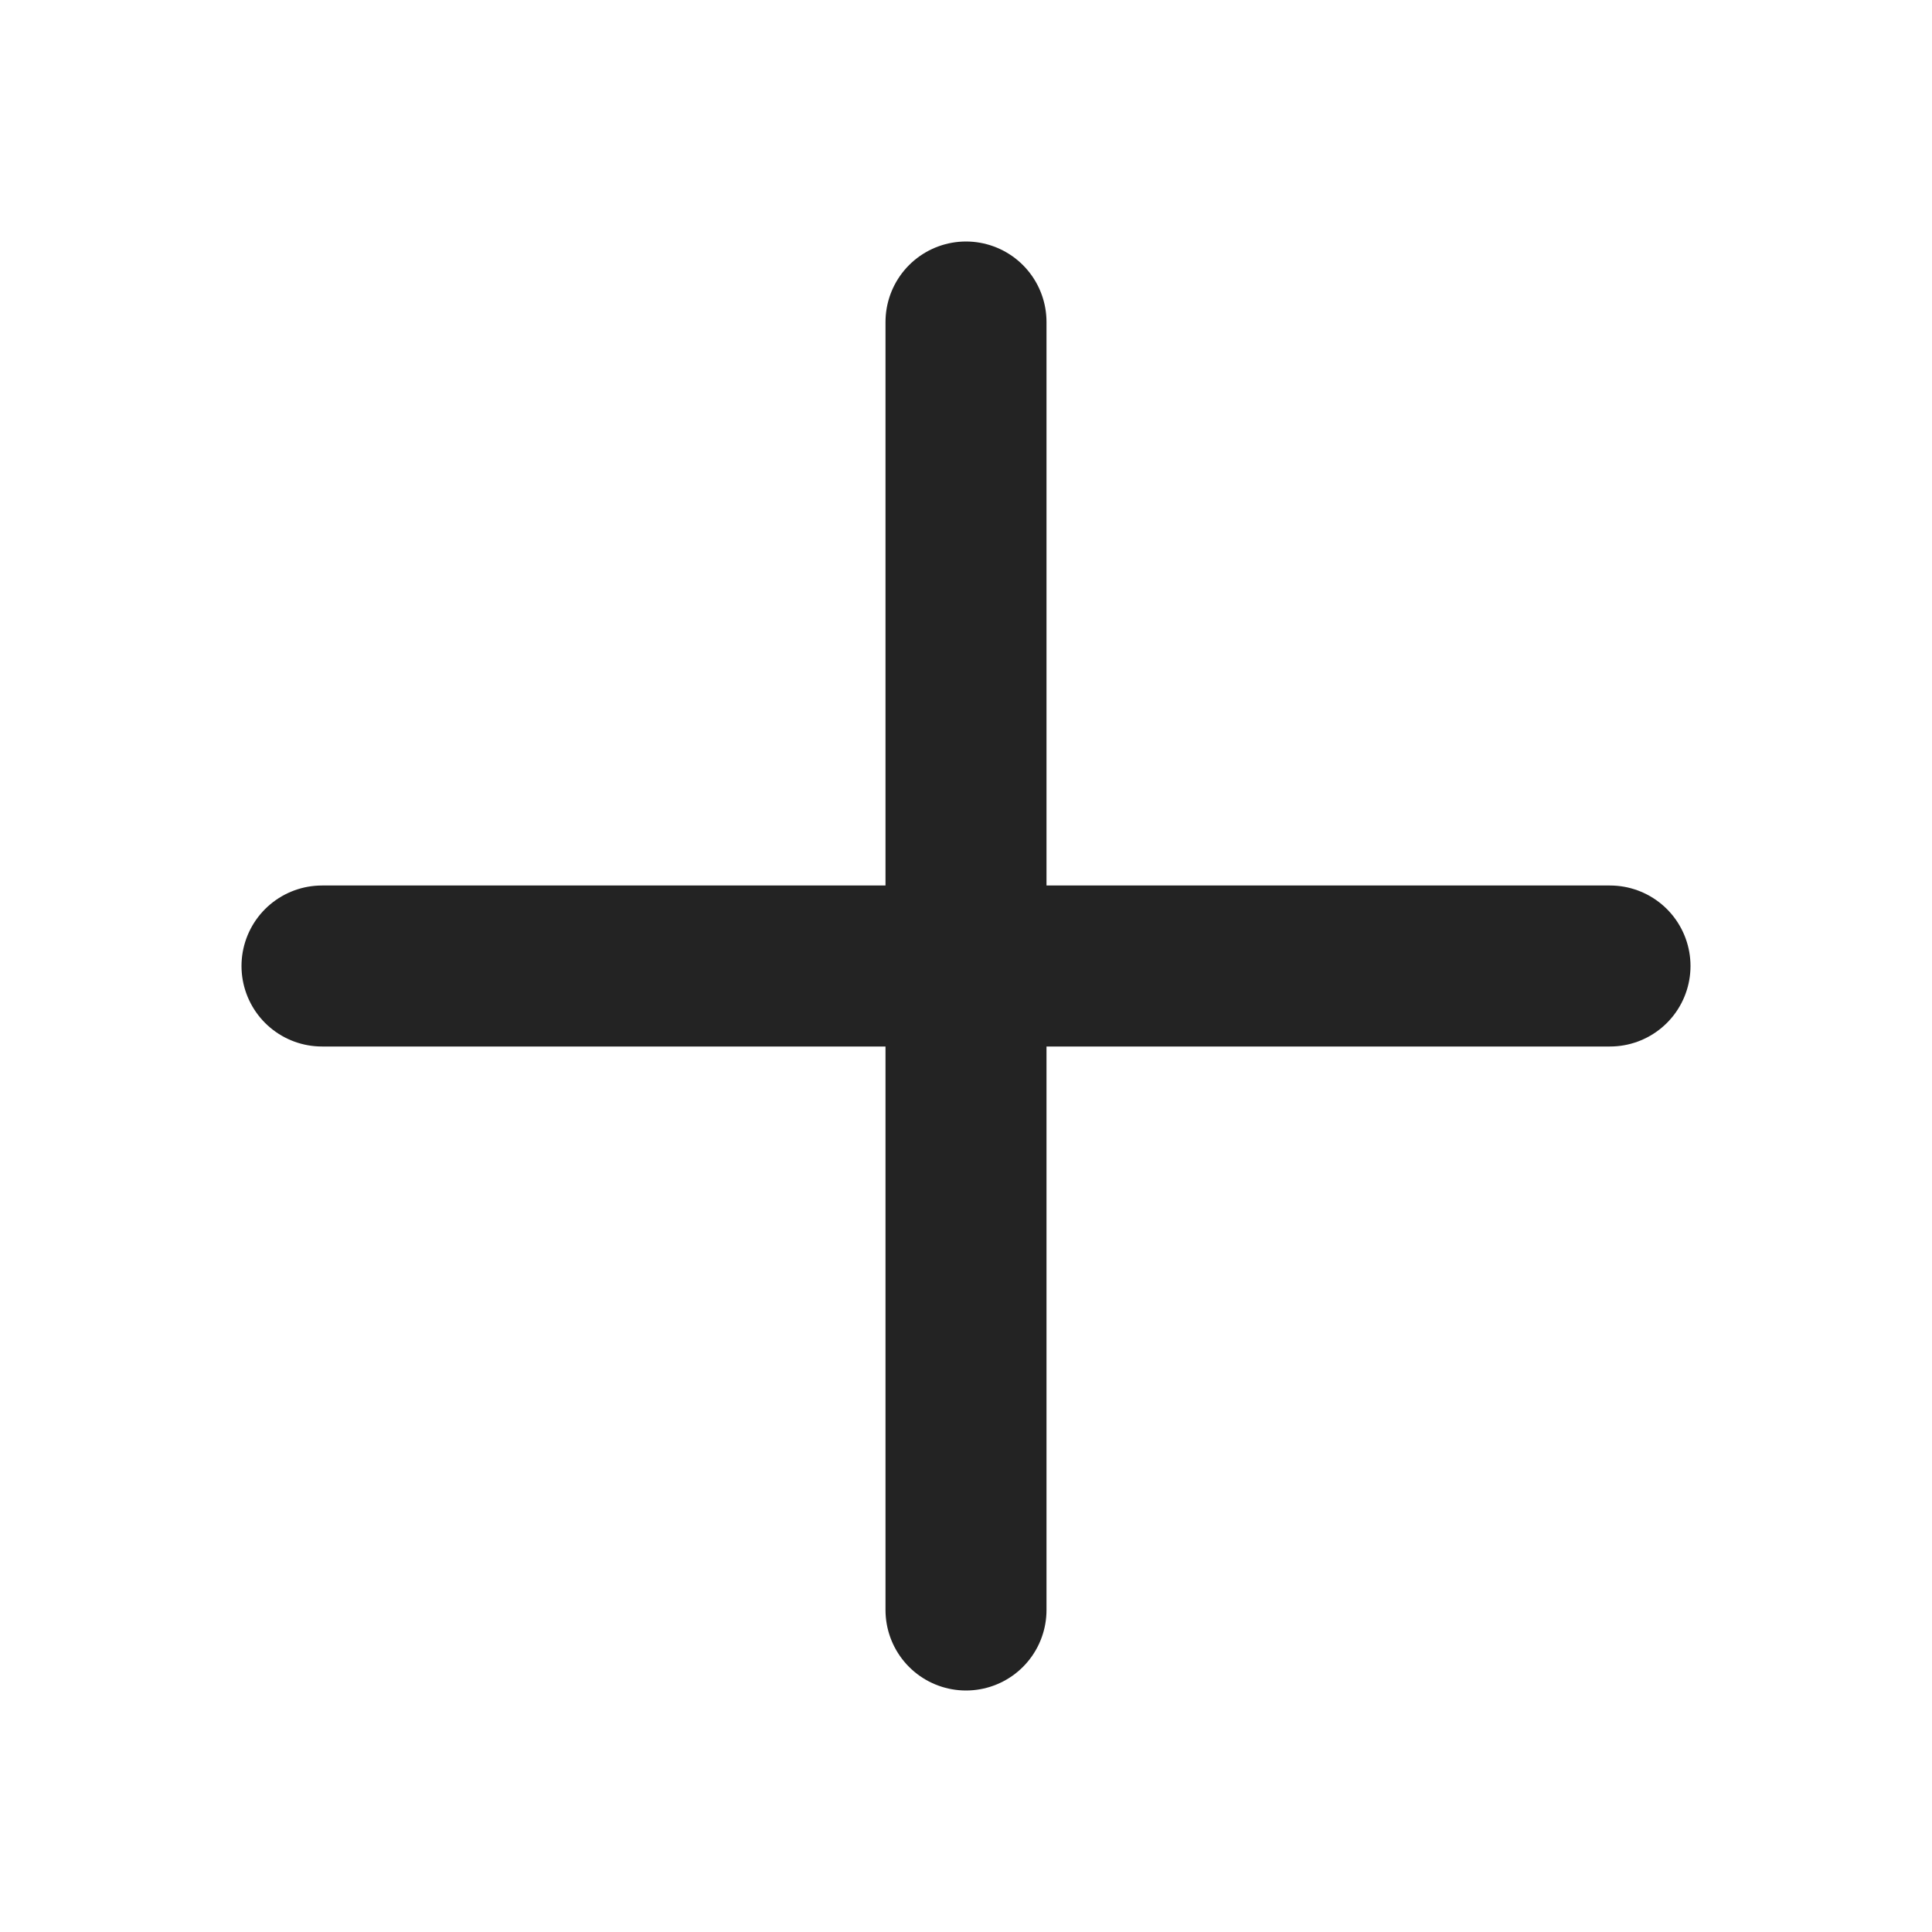
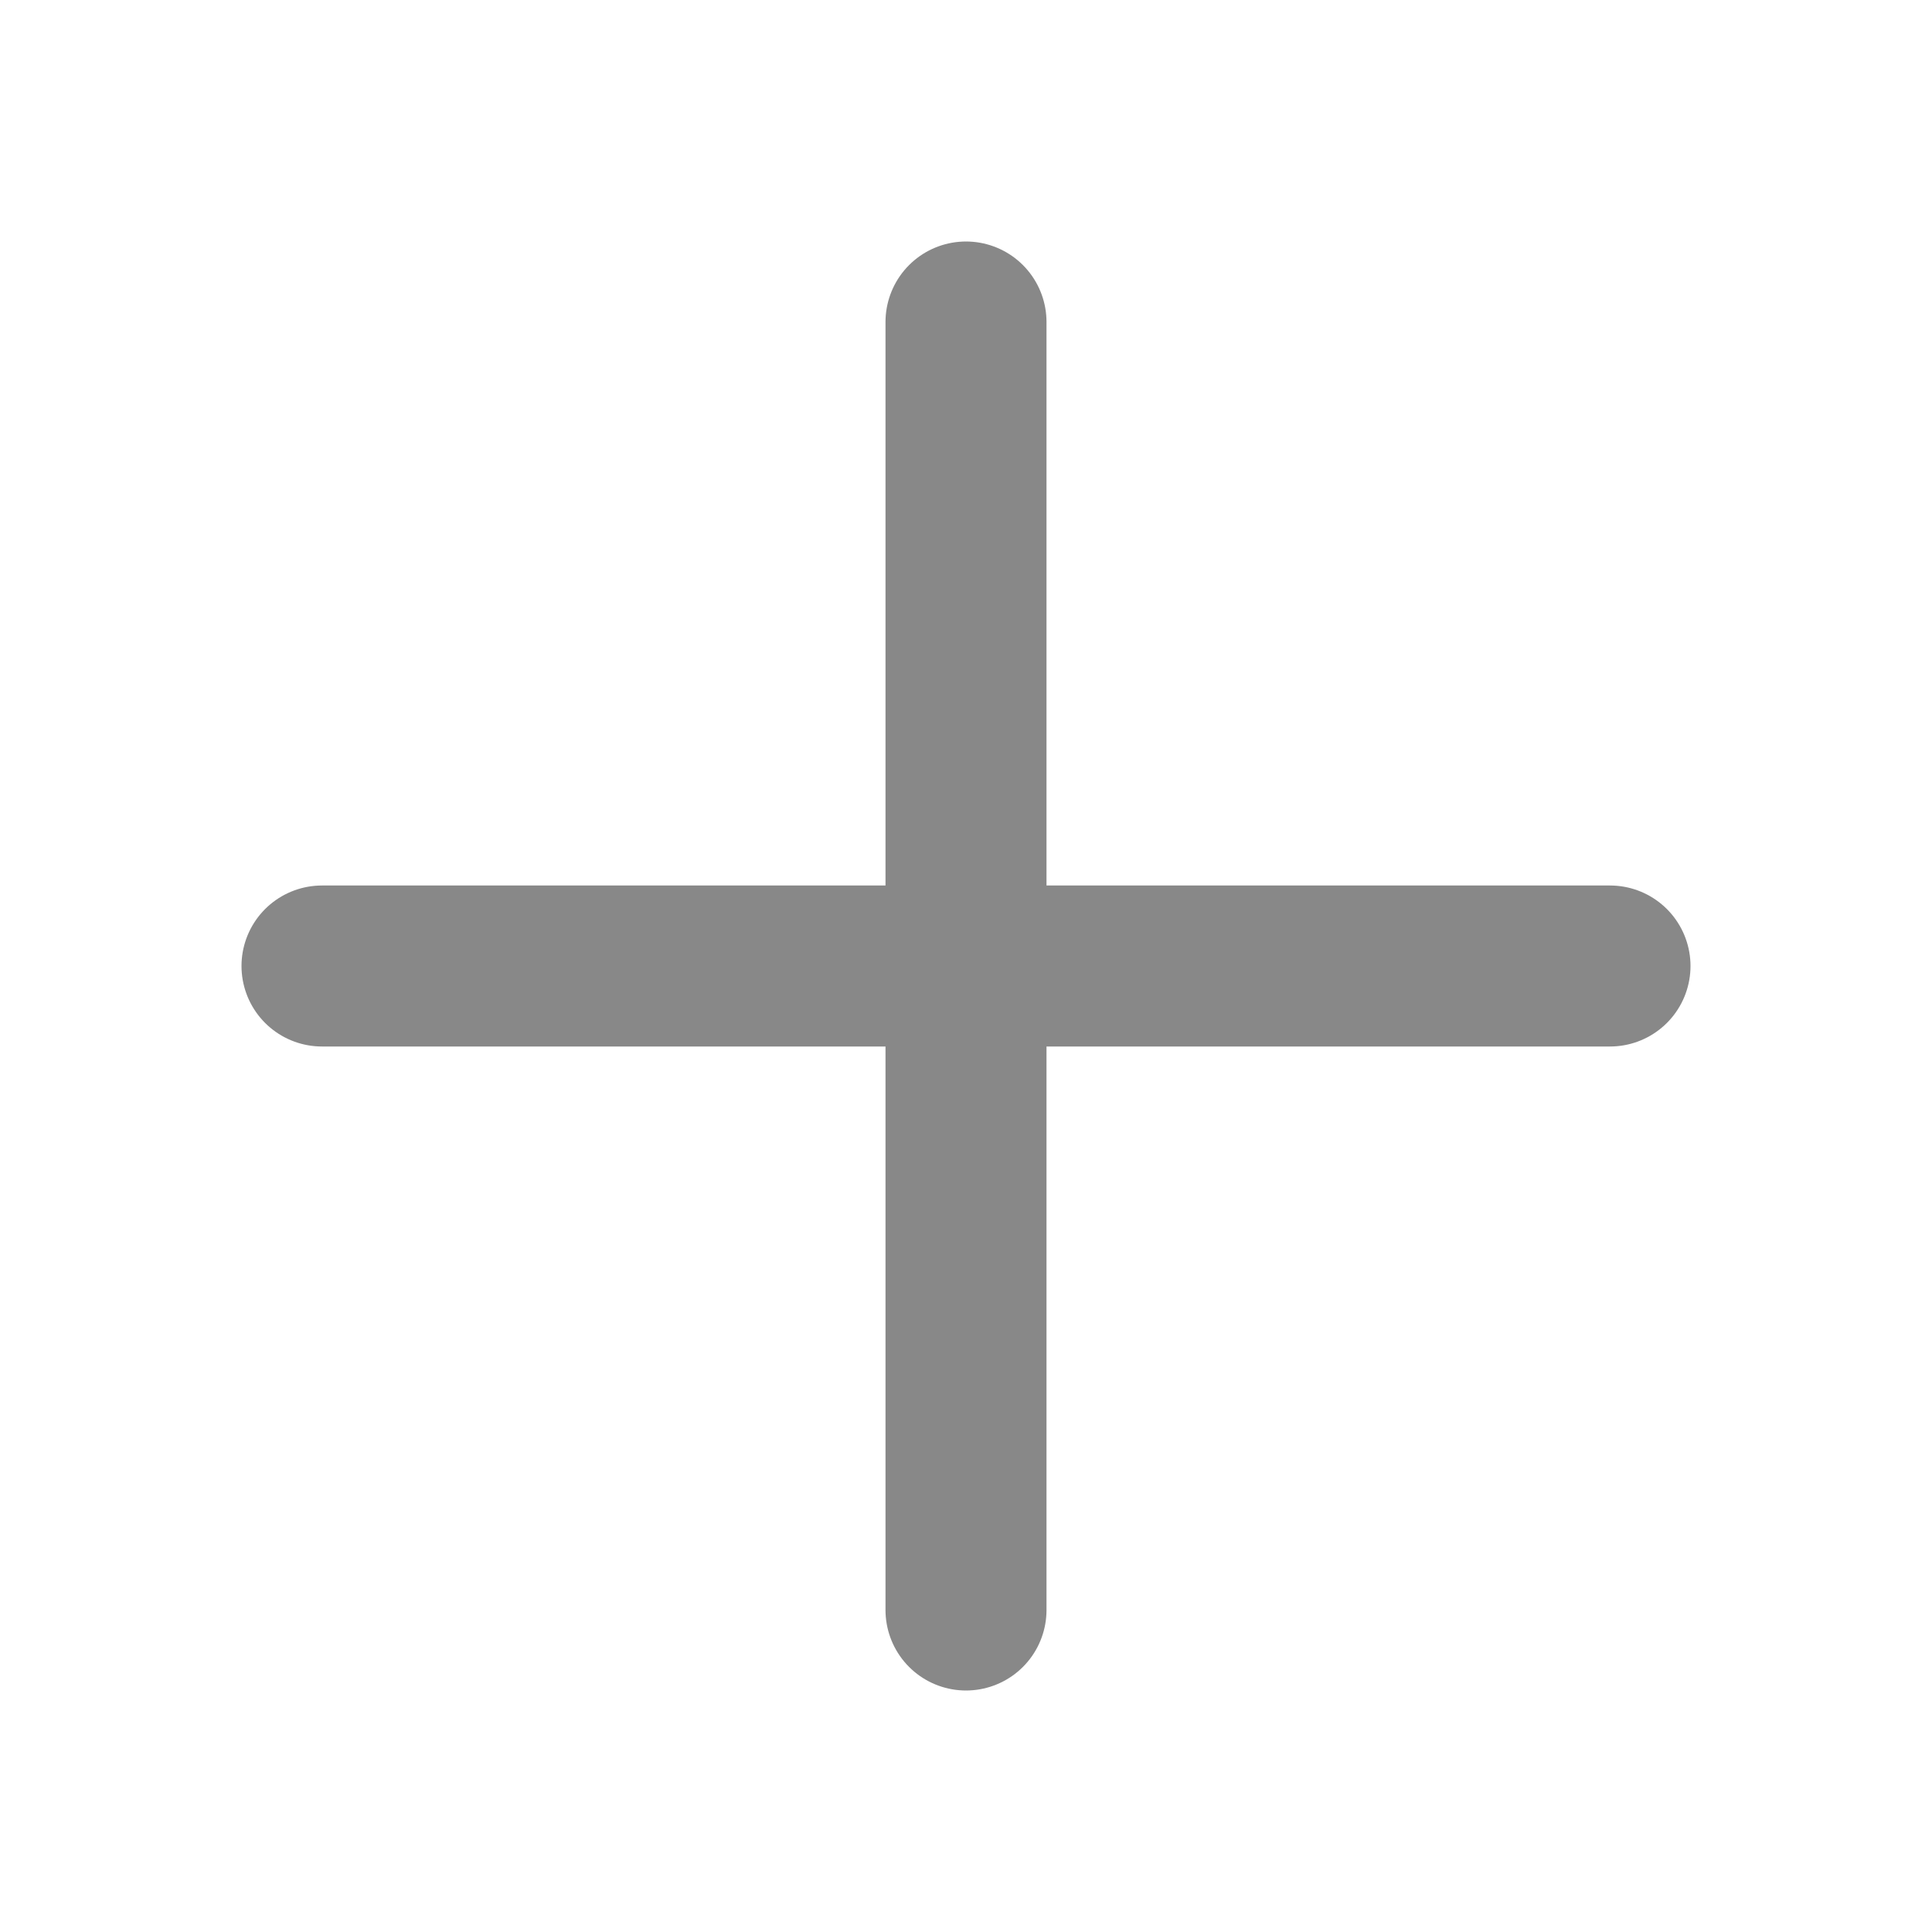
<svg xmlns="http://www.w3.org/2000/svg" preserveAspectRatio="none" overflow="visible" style="display: block;" width="24" height="24" viewBox="0 0 24 24" fill="none">
  <g id="Plus">
-     <path id="Vector" d="M4 12H20" stroke="#232323" stroke-width="2" stroke-linecap="round" stroke-linejoin="round" />
-     <path id="Vector_2" d="M12 20L12 4" stroke="#232323" stroke-width="2" stroke-linecap="round" stroke-linejoin="round" />
+     <path id="Vector" d="M4 12H20" stroke="#888888" stroke-width="2" stroke-linecap="round" stroke-linejoin="round" />
+     <path id="Vector_2" d="M12 20L12 4" stroke="#888888" stroke-width="2" stroke-linecap="round" stroke-linejoin="round" />
    <g id="Vector_3" opacity="0">
</g>
  </g>
</svg>
